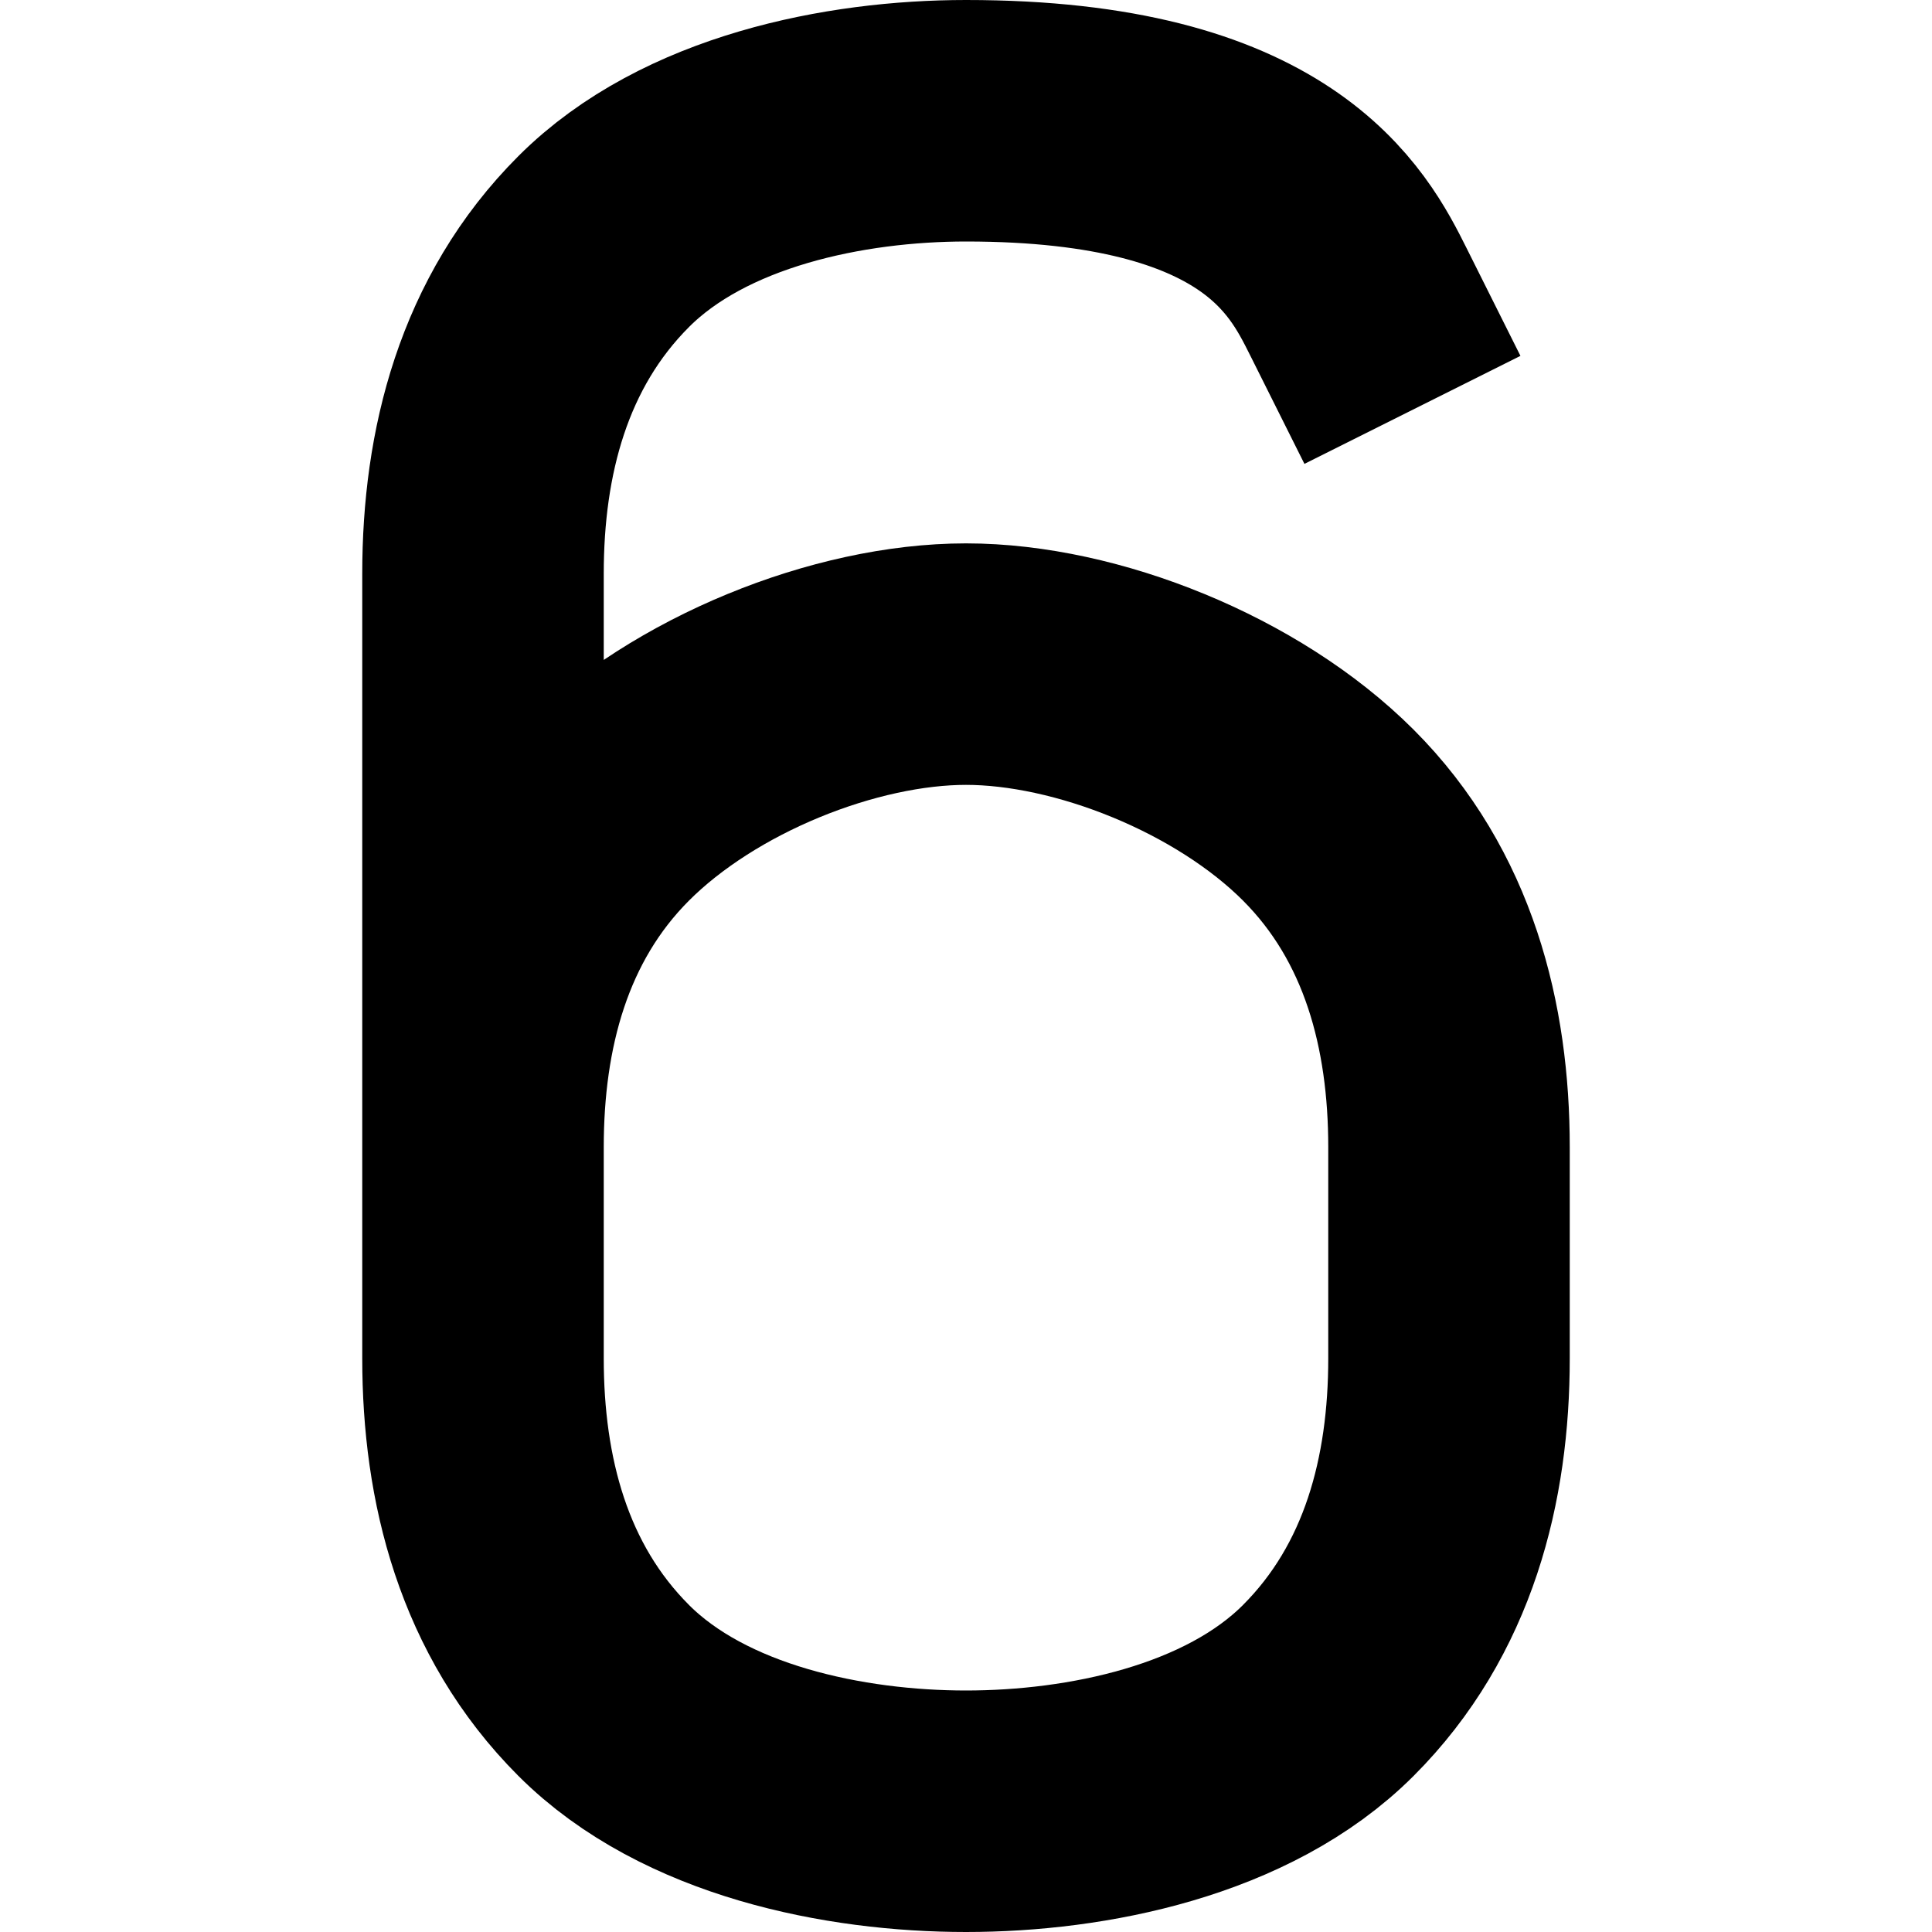
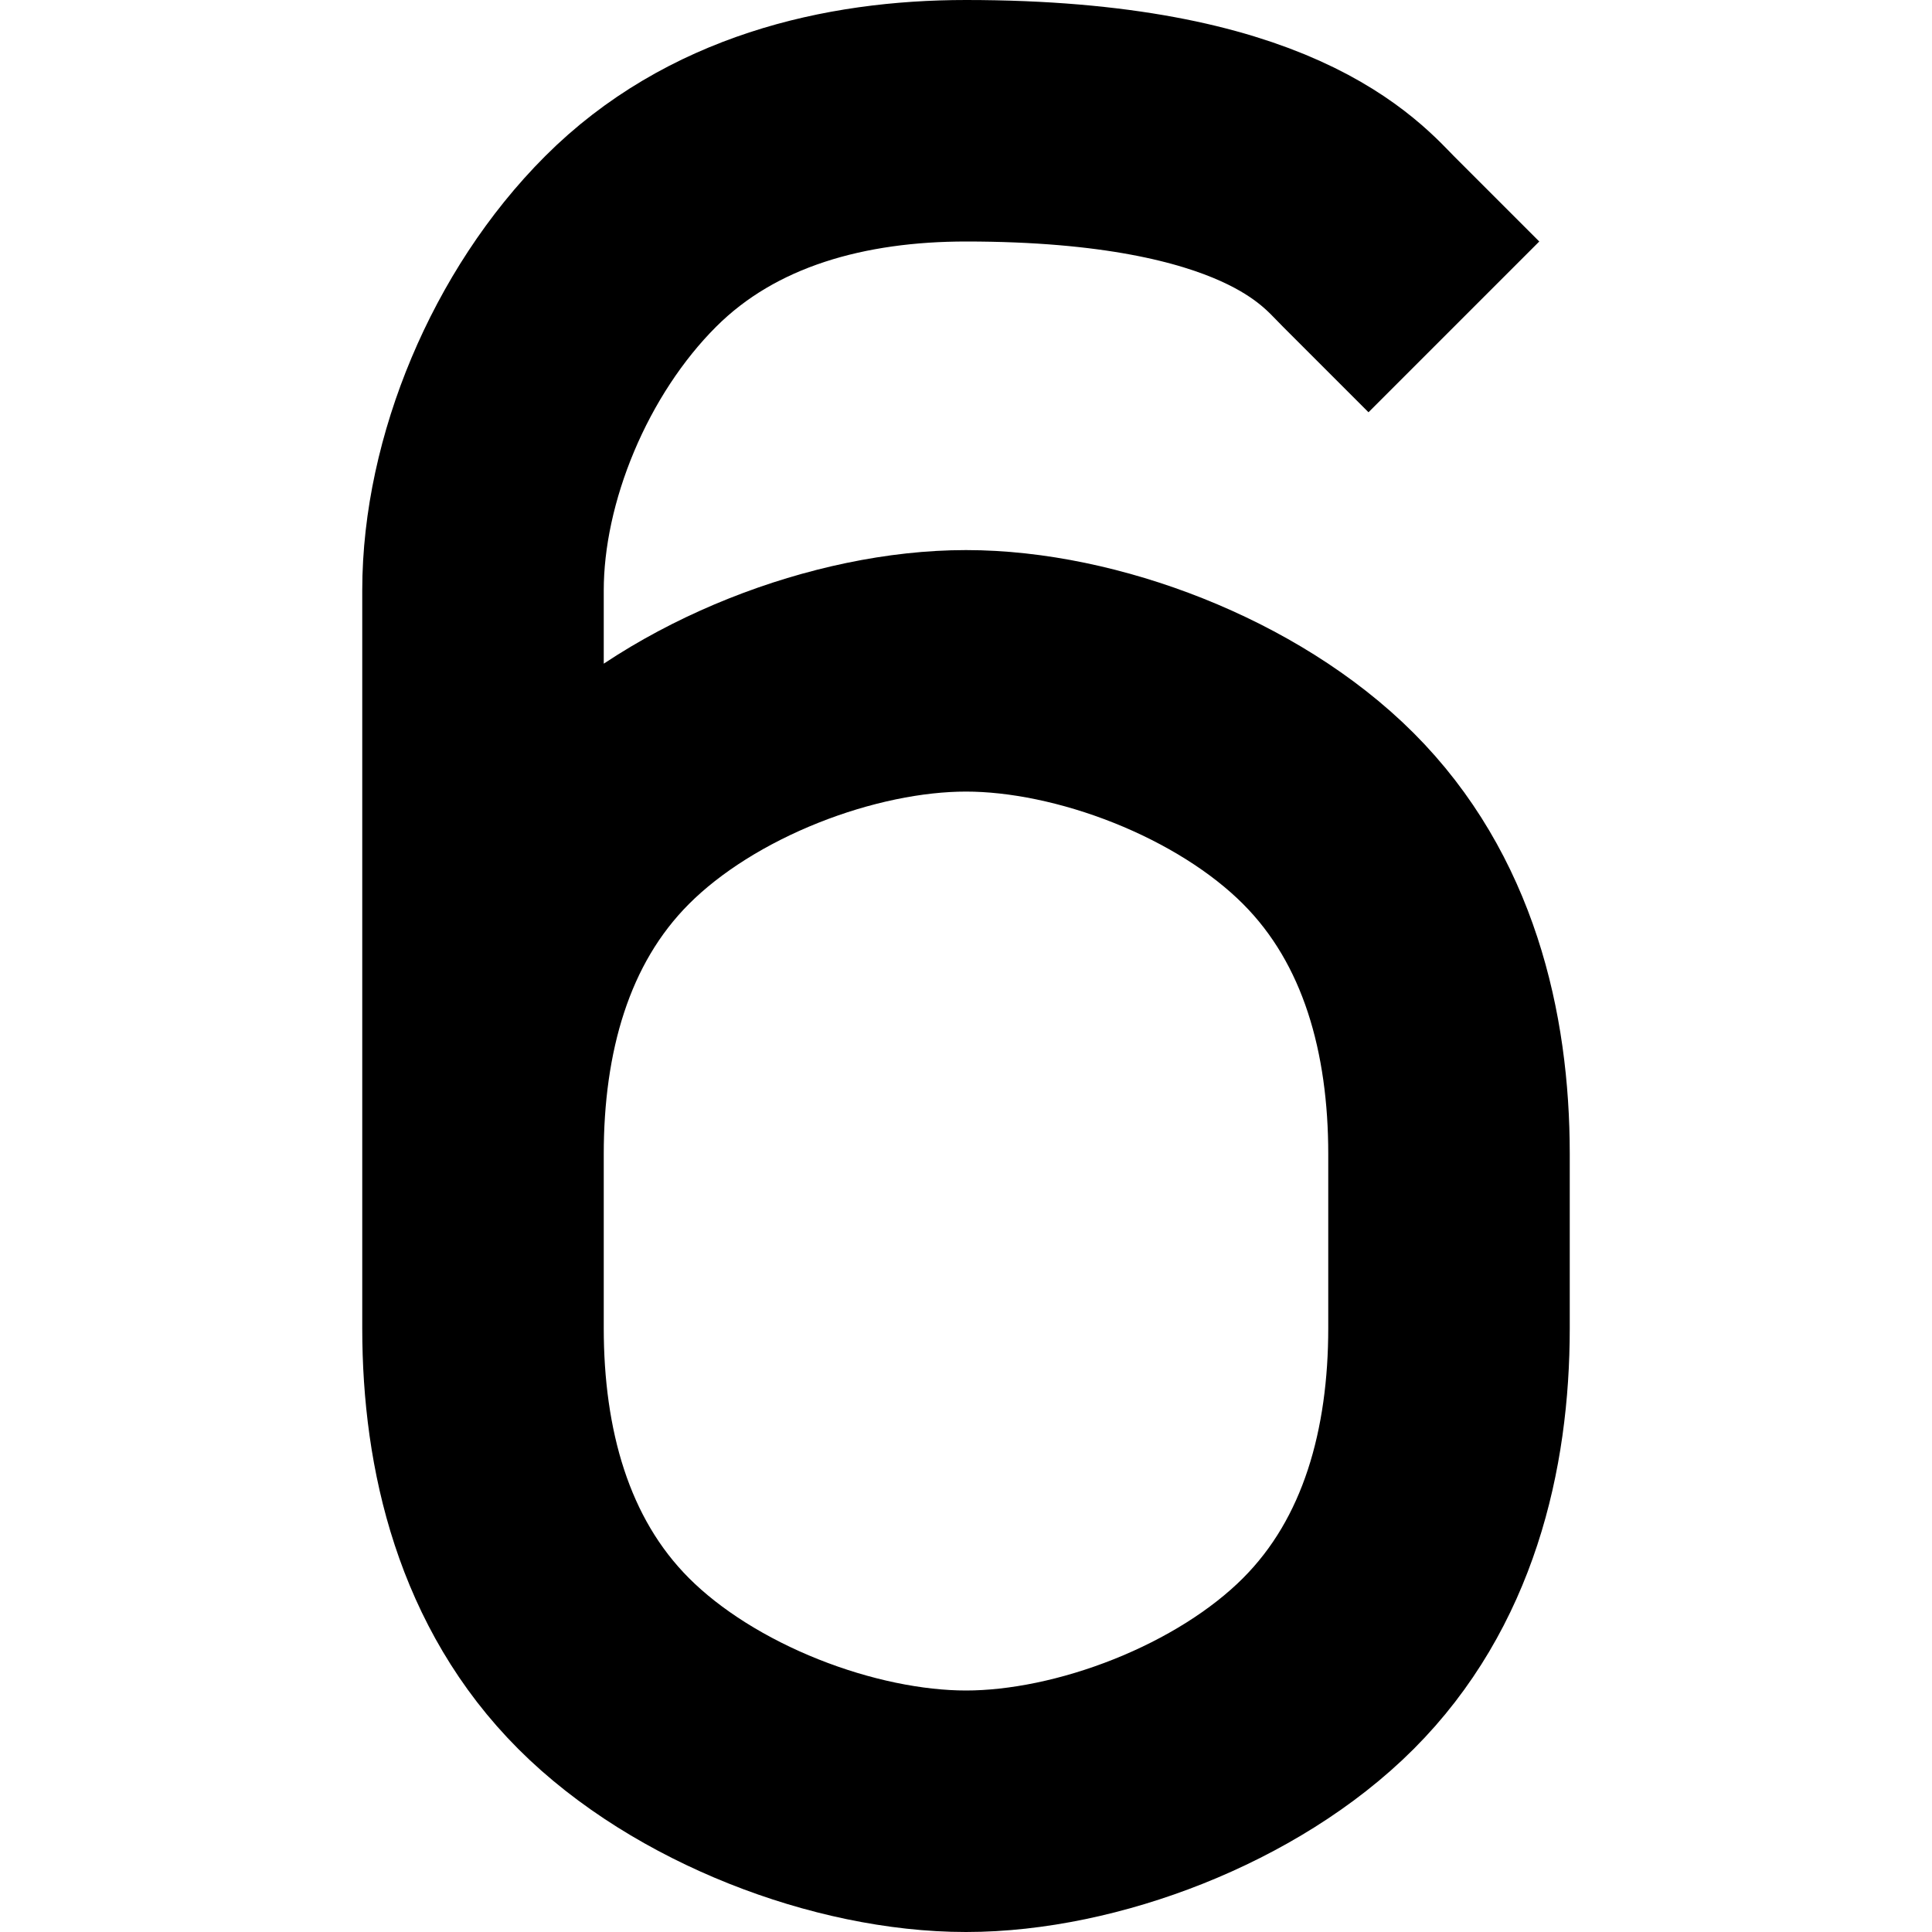
- <svg xmlns="http://www.w3.org/2000/svg" fill="none" viewBox="0 0 32 32">
-   <path stroke="currentColor" stroke-linecap="square" stroke-width="4" d="M8 19c0-2 .5-4 2-5.5s4-2.5 6-2.5 4.5 1 6 2.5 2 3.5 2 5.5v3.5c0 2-.5 4-2 5.5s-4 2-6 2-4.5-.5-6-2-2-3.5-2-5.5v-13c0-2 .5-4 2-5.5s4-2 6-2c5 0 6 2 6.5 3" />
+ <svg xmlns="http://www.w3.org/2000/svg" fill="none" viewBox="0 0 36 36">
+   <path stroke="currentColor" stroke-linecap="square" stroke-width="4.5" d="M9 21.5c0-2.25.562-4.562 2.25-6.25s4.5-2.75 6.75-2.75 5.062 1.062 6.75 2.75 2.25 4 2.25 6.25v3.25c0 2.25-.562 4.562-2.25 6.25s-4.5 2.75-6.75 2.75-5.062-1.062-6.75-2.75S9 27 9 24.75V11c0-2.25 1.062-4.812 2.75-6.5s4-2.25 6.25-2.25c5.625 0 7 1.75 7.5 2.25" />
</svg>
